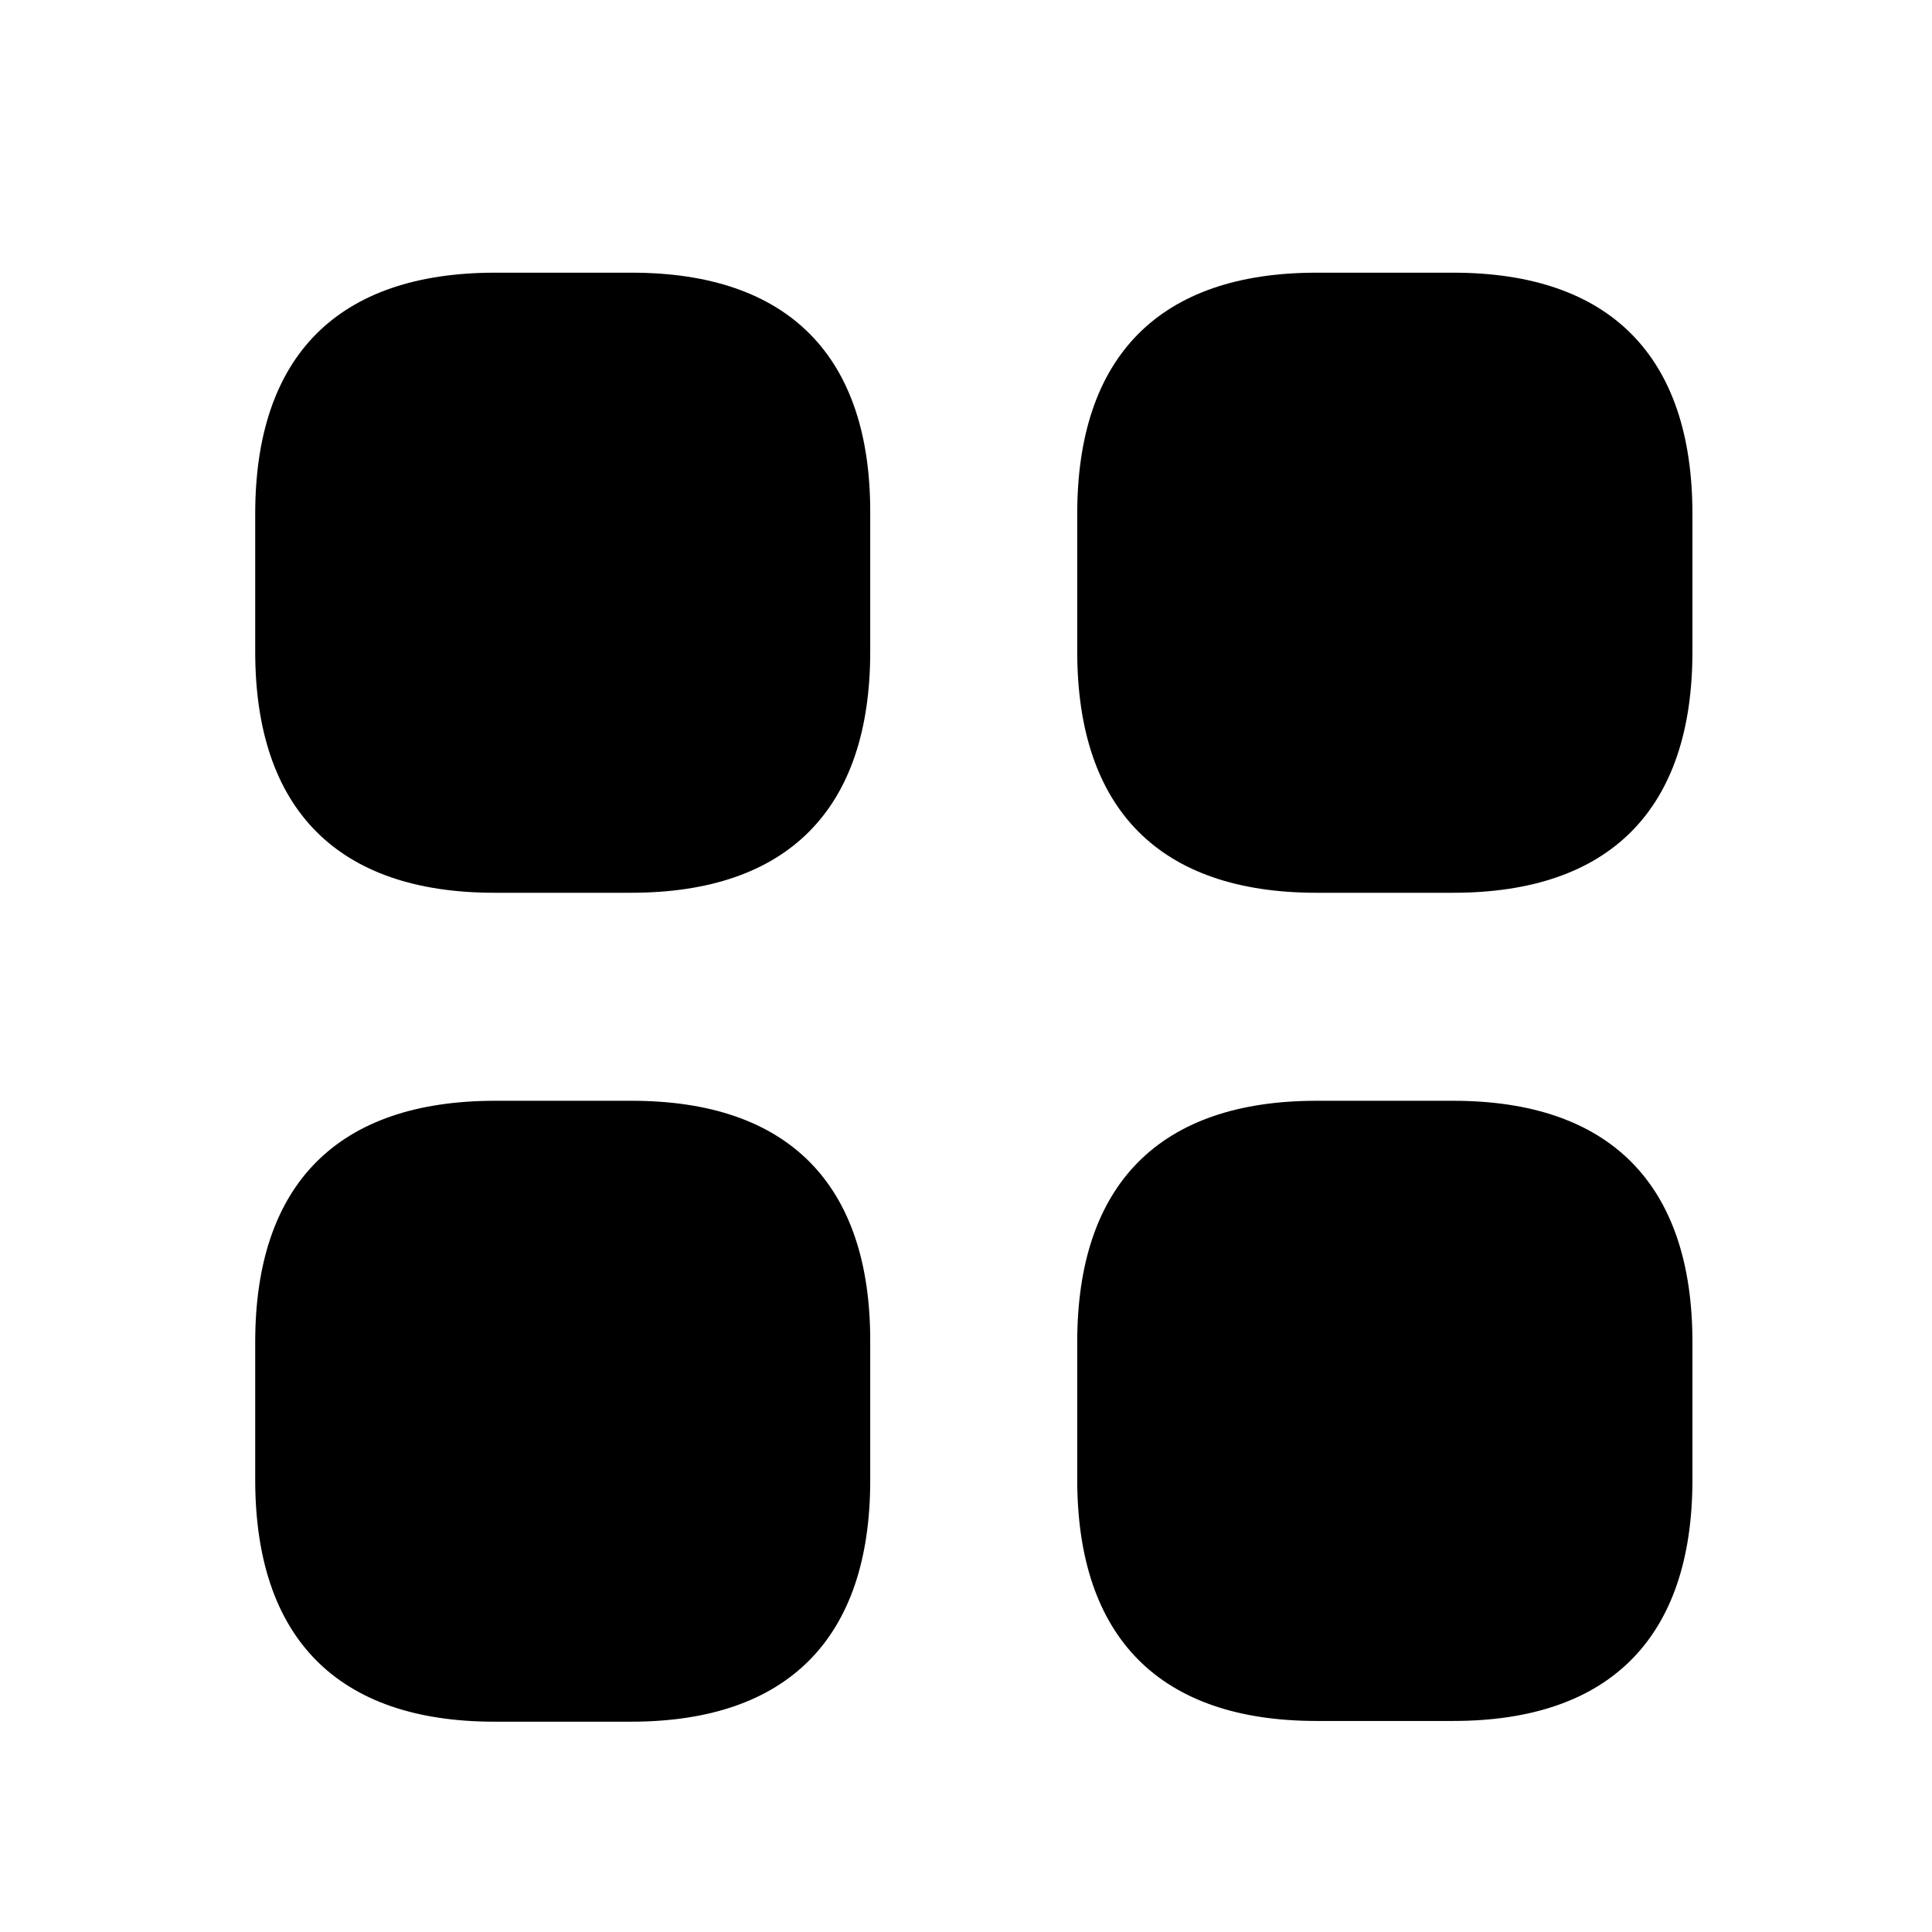
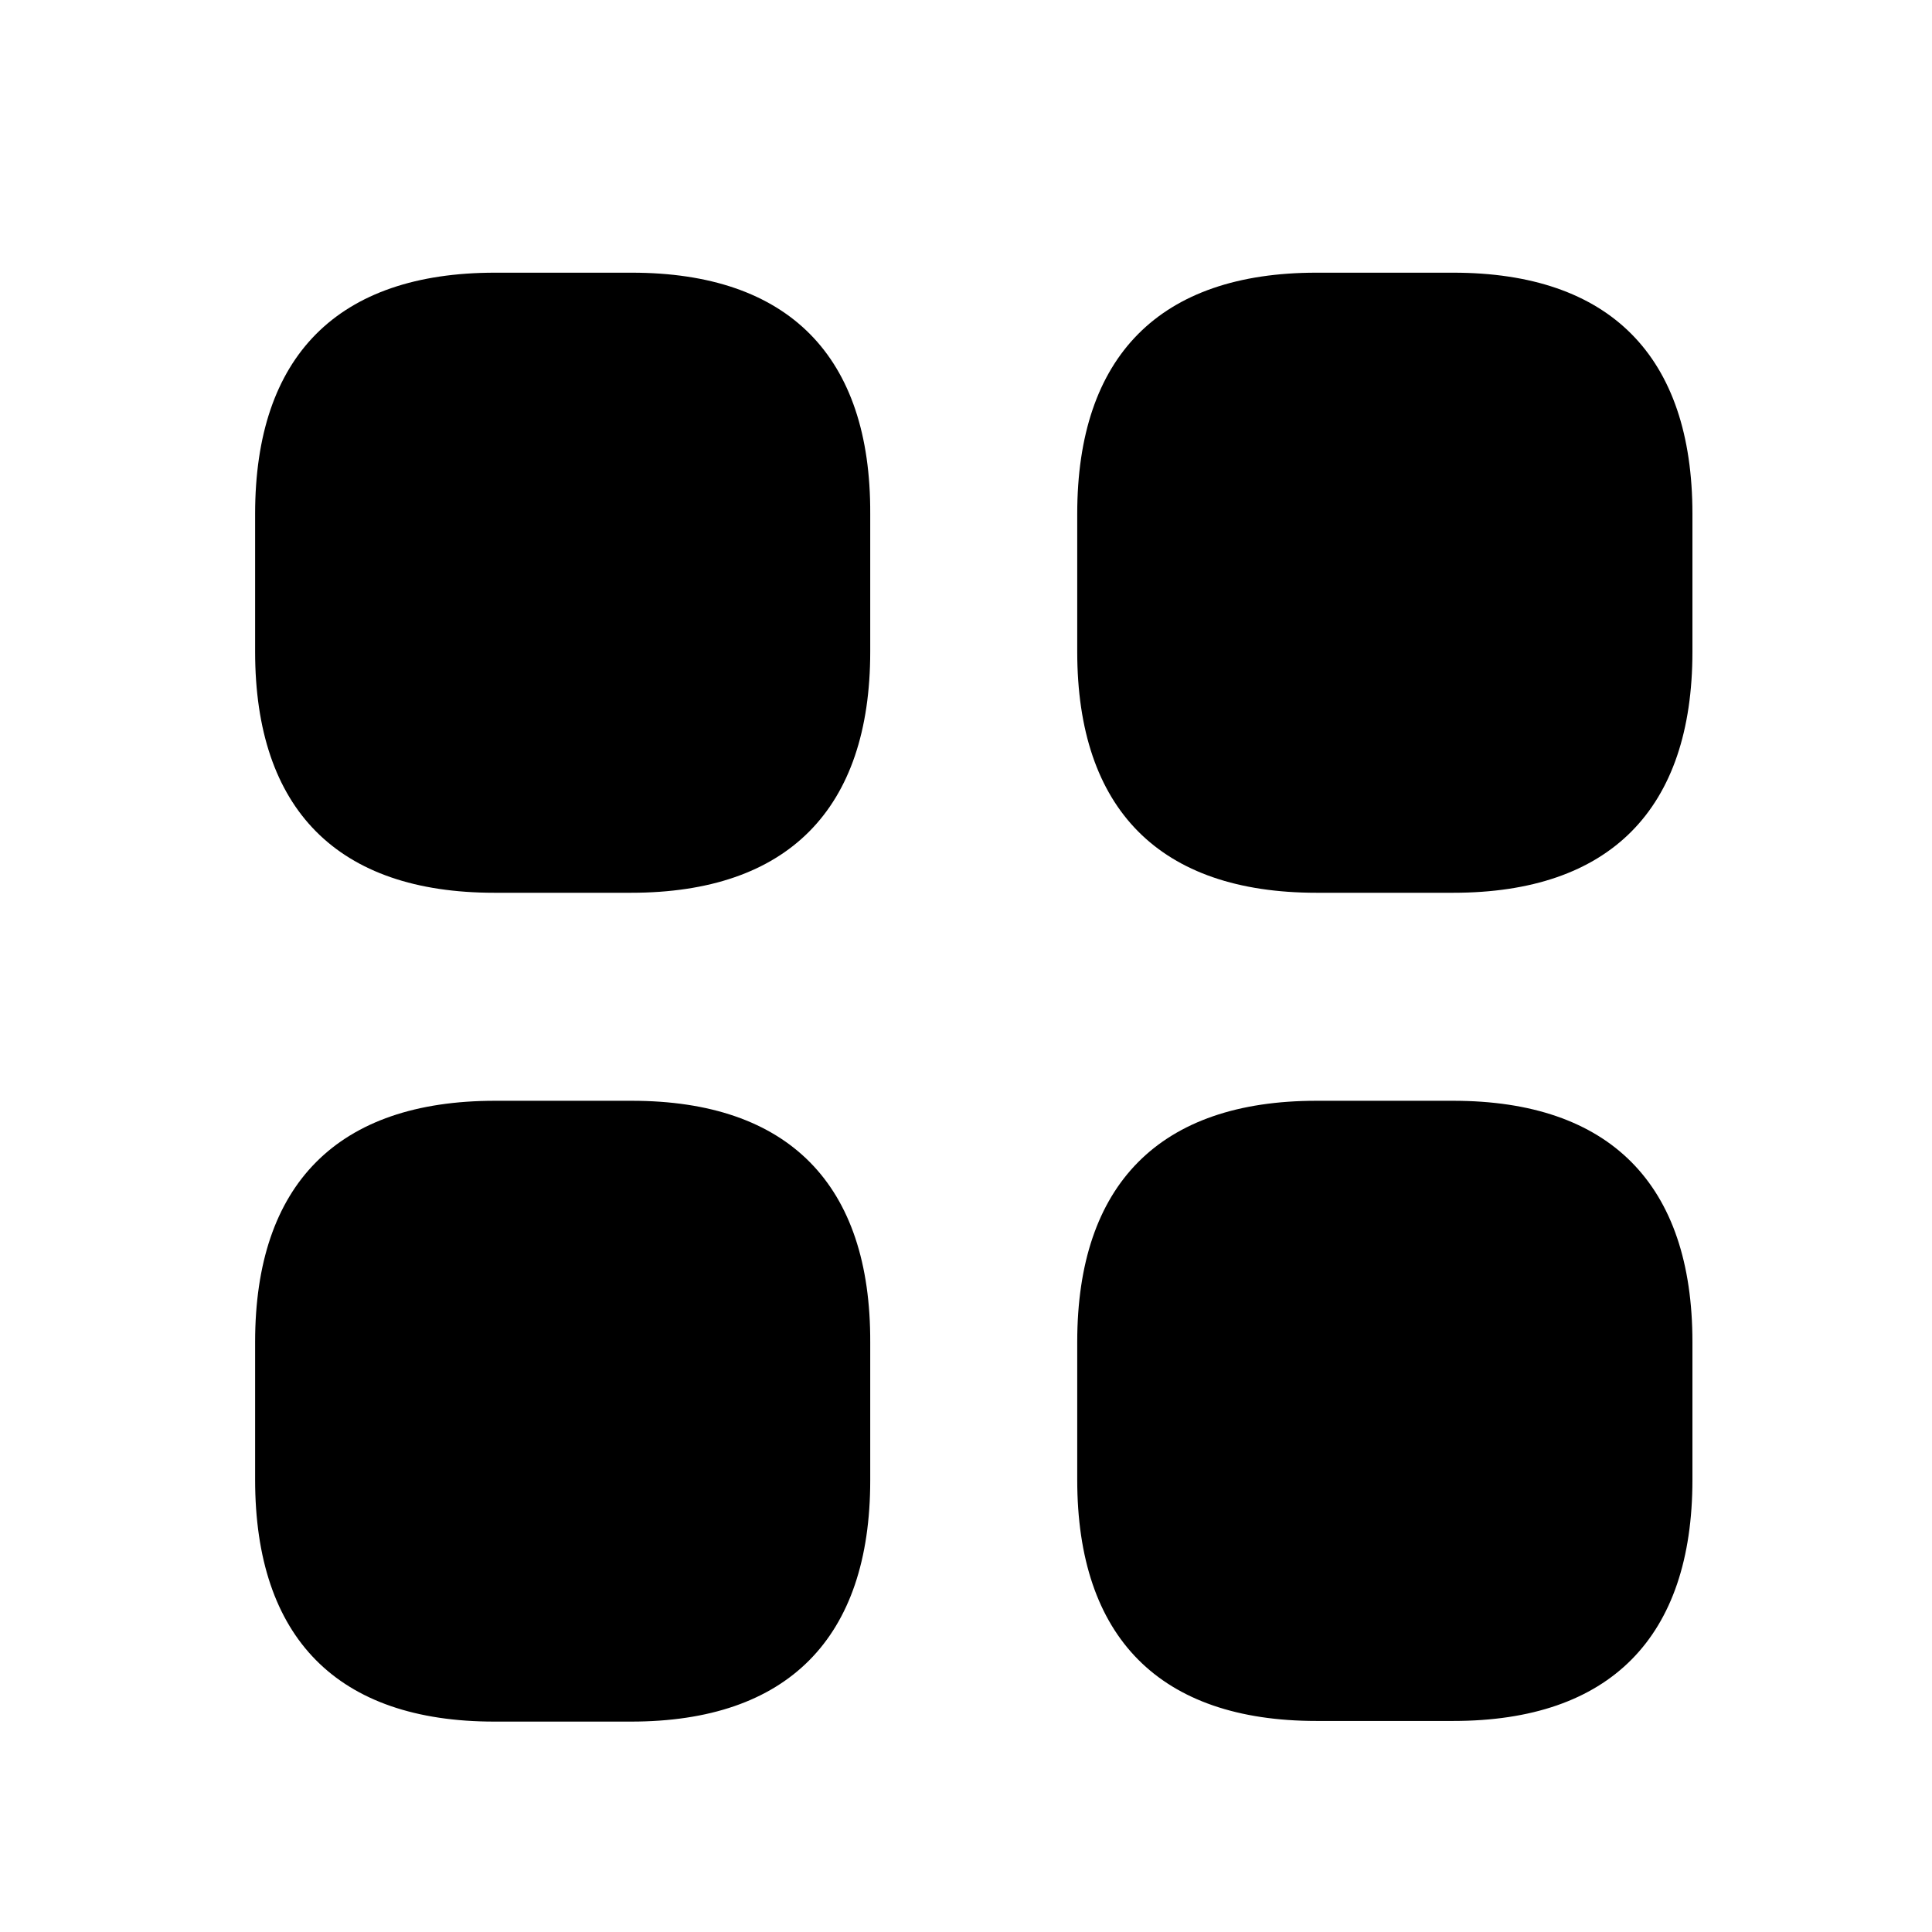
<svg xmlns="http://www.w3.org/2000/svg" width="21" height="21" fill="none" viewBox="0 0 21 21">
-   <path fill="currentColor" d="M6.866 11.965c1.703 0 2.601.906 2.593 2.63v1.496c0 1.717-.898 2.623-2.6 2.623H5.374c-1.703 0-2.6-.906-2.6-2.63v-1.496c0-1.717.897-2.623 2.608-2.623zm8.929 0c1.703 0 2.601.906 2.601 2.623v1.496c0 1.716-.898 2.622-2.6 2.622H14.31c-1.703 0-2.6-.906-2.601-2.622v-1.496c0-1.717.898-2.623 2.6-2.623zM6.866 2.964c1.703 0 2.601.906 2.593 2.622v1.497c0 1.716-.898 2.621-2.6 2.621H5.374c-1.702 0-2.6-.905-2.6-2.621V5.586c0-1.716.897-2.622 2.608-2.622zm8.929 0c1.703 0 2.601.906 2.601 2.622v1.497c0 1.716-.898 2.621-2.6 2.621H14.31c-1.703 0-2.6-.905-2.601-2.621V5.586c0-1.716.898-2.622 2.6-2.622z" />
+   <path fill="currentColor" d="M6.866 11.965c1.703 0 2.601.906 2.593 2.63v1.496c0 1.717-.898 2.622-2.6 2.622H5.373c-1.703 0-2.6-.905-2.6-2.63v-1.496c0-1.716.897-2.622 2.608-2.622zm8.929 0c1.703 0 2.601.906 2.601 2.622v1.497c0 1.716-.898 2.622-2.6 2.622H14.31c-1.703 0-2.601-.906-2.601-2.622v-1.497c0-1.716.898-2.622 2.6-2.622zM6.866 2.964c1.703 0 2.601.905 2.593 2.622v1.497c0 1.716-.898 2.621-2.6 2.621H5.373c-1.703 0-2.6-.905-2.6-2.621V5.586c0-1.716.897-2.622 2.608-2.622zm8.929 0c1.703 0 2.601.906 2.601 2.622v1.497c0 1.716-.898 2.621-2.6 2.621H14.31c-1.703 0-2.601-.905-2.601-2.621V5.586c0-1.716.898-2.622 2.6-2.622z" />
</svg>
